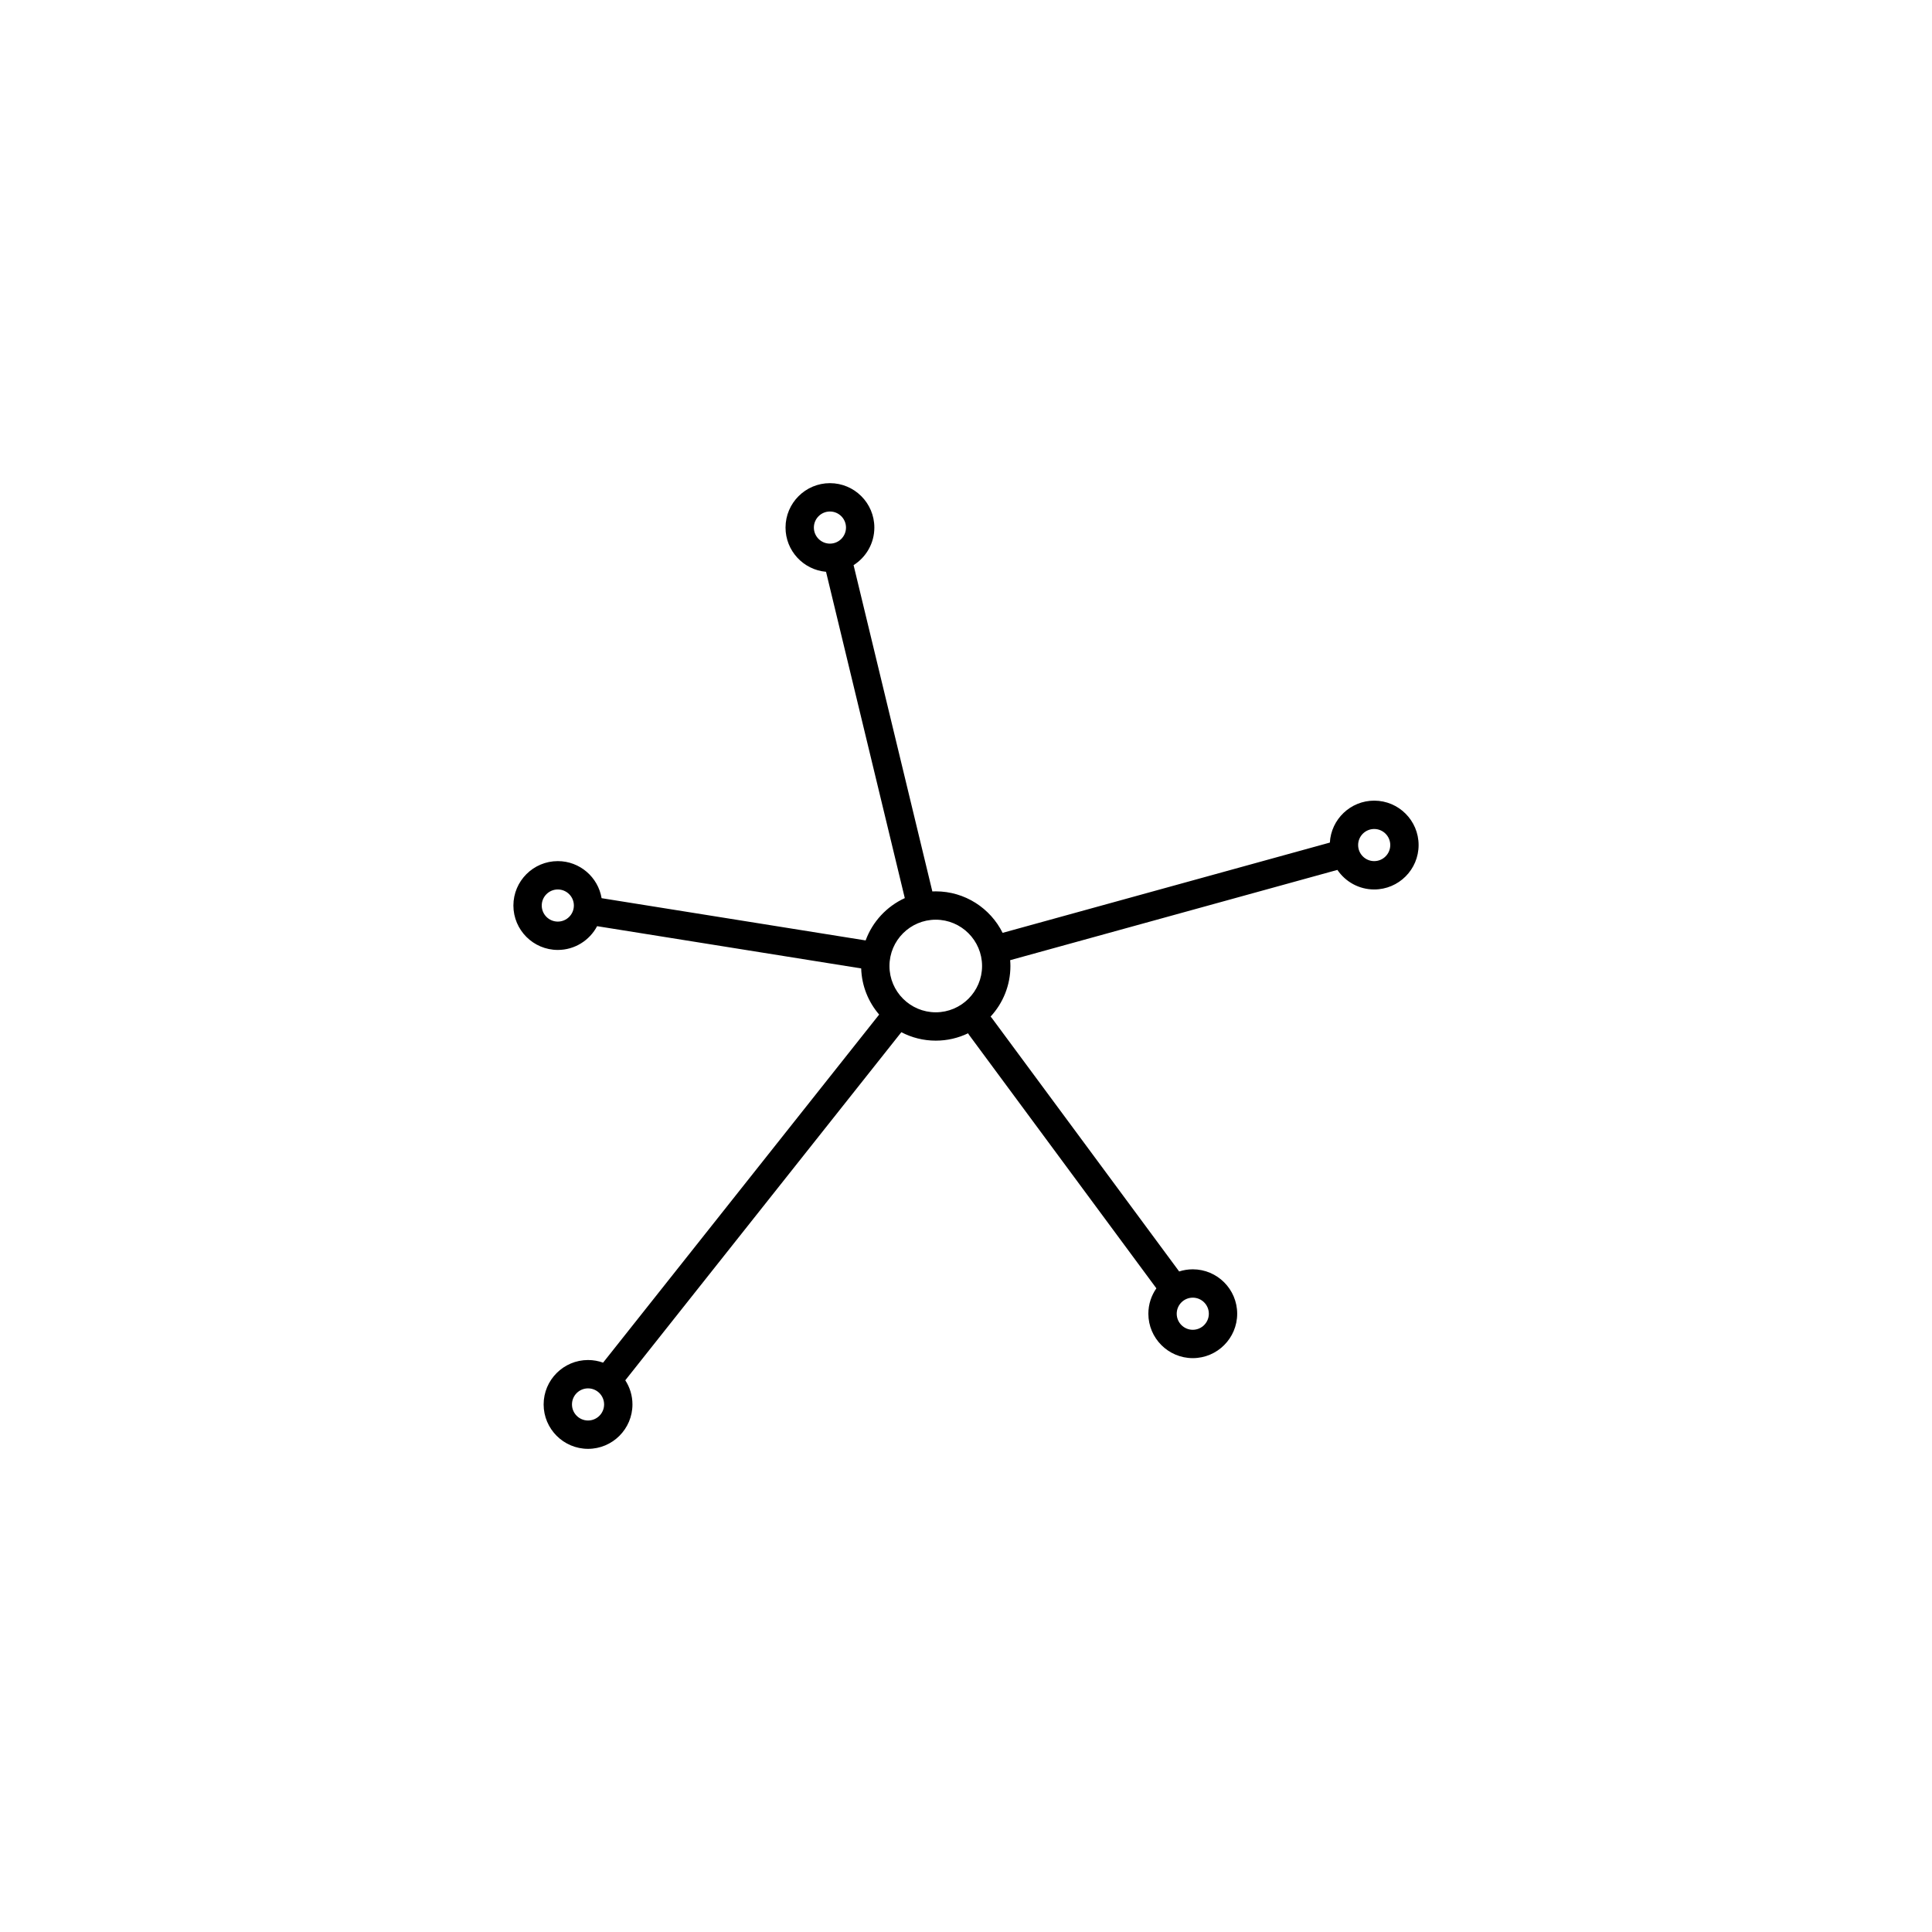
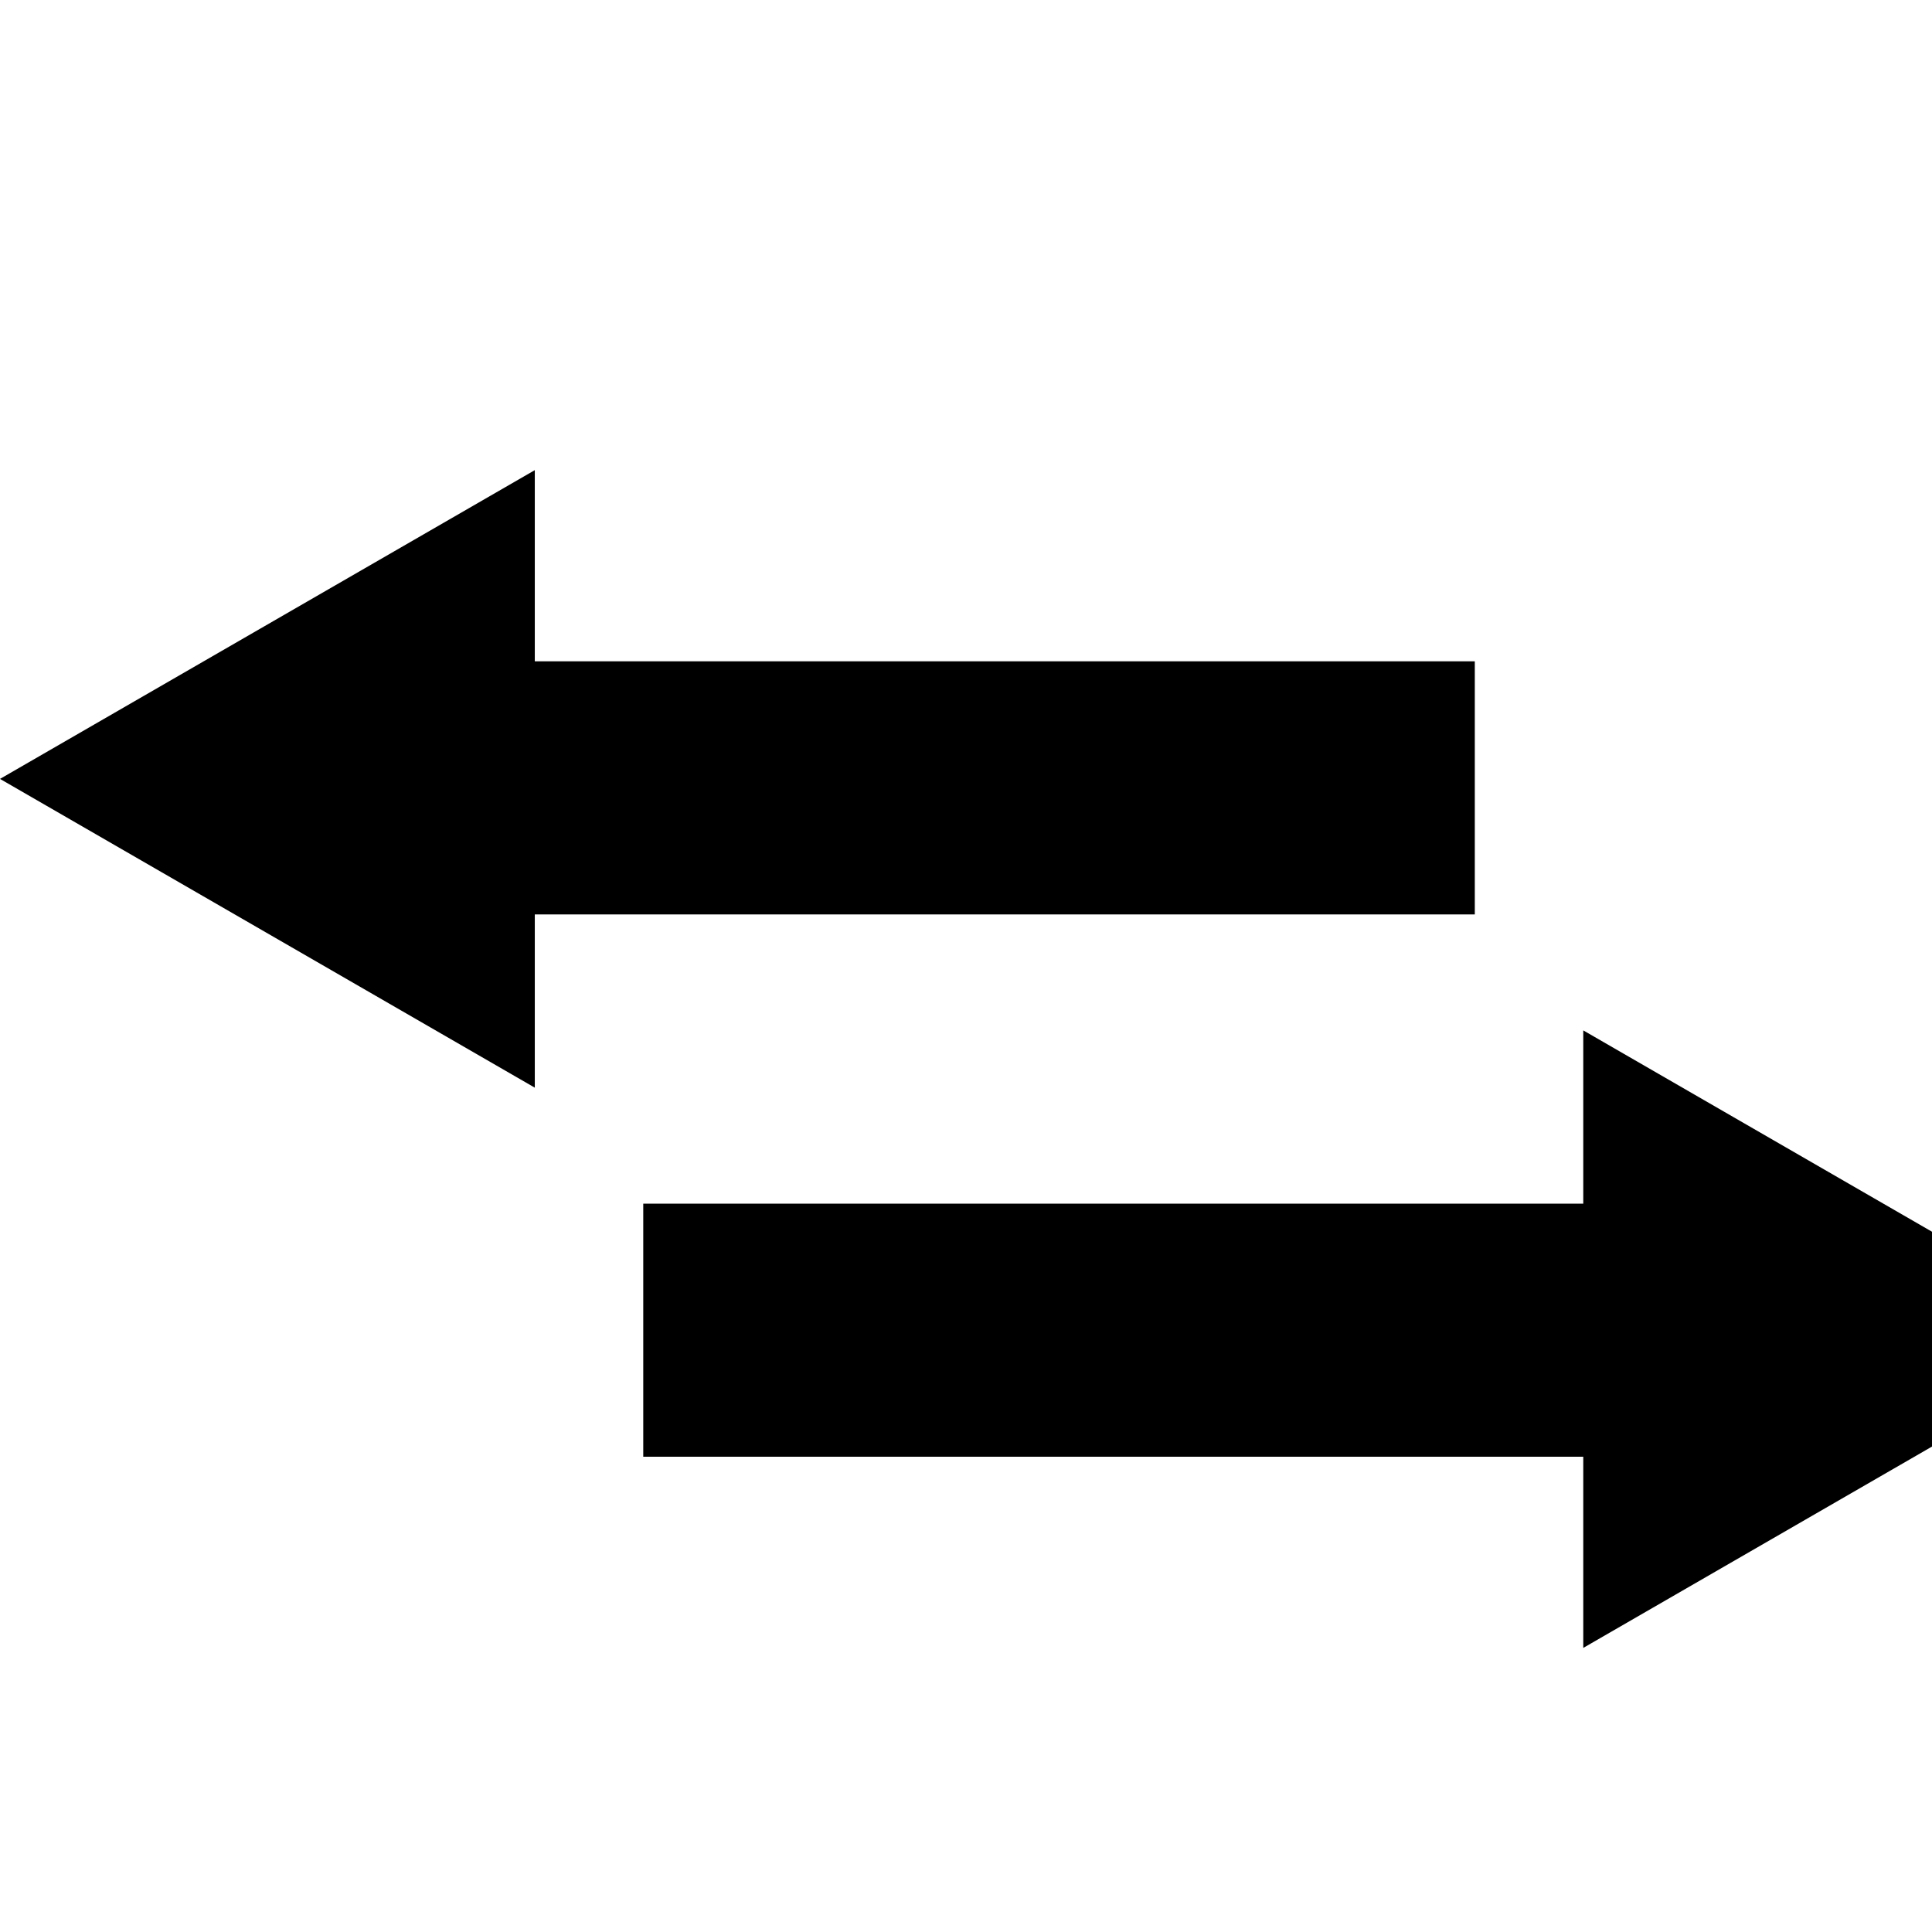
- <svg xmlns="http://www.w3.org/2000/svg" version="1.1" id="Capa_1" x="0px" y="0px" viewBox="0 0 511 511" style="enable-background:new 0 0 511 511;" xml:space="preserve" width="512px" height="512px" class="">
-   <g transform="matrix(0.499837 0 0 0.499837 127.792 127.792)">
-     <path d="M471.5,168c-12.519,0-22.78,9.84-23.462,22.192l-173.16,47.768C268.406,224.959,254.983,216,239.5,216  c-0.606,0-1.208,0.019-1.808,0.046L196.013,43.377C202.608,39.21,207,31.861,207,23.5C207,10.542,196.458,0,183.5,0  S160,10.542,160,23.5c0,12.261,9.441,22.354,21.434,23.404l41.679,172.67c-9.56,4.378-17.087,12.453-20.724,22.393L62.673,219.612  C60.814,208.499,51.133,200,39.5,200C26.542,200,16,210.542,16,223.5S26.542,247,39.5,247c9.016,0,16.858-5.107,20.798-12.577  l139.735,22.357c0.299,9.309,3.83,17.81,9.51,24.421L63.462,465.391C60.974,464.492,58.294,464,55.5,464  C42.542,464,32,474.542,32,487.5S42.542,511,55.5,511S79,500.458,79,487.5c0-4.71-1.398-9.097-3.793-12.778l146.081-184.189  C226.742,293.38,232.934,295,239.5,295c6.117,0,11.913-1.398,17.086-3.891c0.16,0.29,0.333,0.575,0.535,0.849L356.24,426.06  c-2.668,3.812-4.24,8.445-4.24,13.44c0,12.958,10.542,23.5,23.5,23.5s23.5-10.542,23.5-23.5S388.458,416,375.5,416  c-2.513,0-4.933,0.401-7.205,1.134l-99.112-134.092c-0.206-0.279-0.433-0.533-0.669-0.775C275.018,275.224,279,265.82,279,255.5  c0-1.038-0.053-2.062-0.132-3.08l173.165-47.77C456.262,210.891,463.41,215,471.5,215c12.958,0,23.5-10.542,23.5-23.5  S484.458,168,471.5,168z M175,23.5c0-4.687,3.813-8.5,8.5-8.5s8.5,3.813,8.5,8.5s-3.813,8.5-8.5,8.5S175,28.187,175,23.5z   M384,439.5c0,4.687-3.813,8.5-8.5,8.5s-8.5-3.813-8.5-8.5s3.813-8.5,8.5-8.5S384,434.813,384,439.5z M39.5,232  c-4.687,0-8.5-3.813-8.5-8.5s3.813-8.5,8.5-8.5s8.5,3.813,8.5,8.5S44.187,232,39.5,232z M55.5,496c-4.687,0-8.5-3.813-8.5-8.5  s3.813-8.5,8.5-8.5s8.5,3.813,8.5,8.5S60.187,496,55.5,496z M215,255.5c0-13.509,10.991-24.5,24.5-24.5s24.5,10.991,24.5,24.5  S253.009,280,239.5,280S215,269.009,215,255.5z M471.5,200c-4.687,0-8.5-3.813-8.5-8.5s3.813-8.5,8.5-8.5s8.5,3.813,8.5,8.5  S476.187,200,471.5,200z" data-original="#000000" class="active-path" fill="#000000" />
+ <svg xmlns="http://www.w3.org/2000/svg" version="1.1" id="Capa_1" x="0px" y="0px" width="512px" height="512px" viewBox="0 0 511 511" style="enable-background:new 0 0 512 512;" xml:space="preserve">
+   <g>
+     <g>
+       <polygon points="141.449,241.854 390.074,241.854 390.074,174.917 141.449,174.917 141.449,124.351 0,206.014 141.449,287.678       " />
+       <polygon points="170.136,385.292 418.762,385.292 418.762,435.858 560.209,354.194 418.762,272.531 418.762,318.354     170.136,318.354" />
+     </g>
  </g>
</svg>
